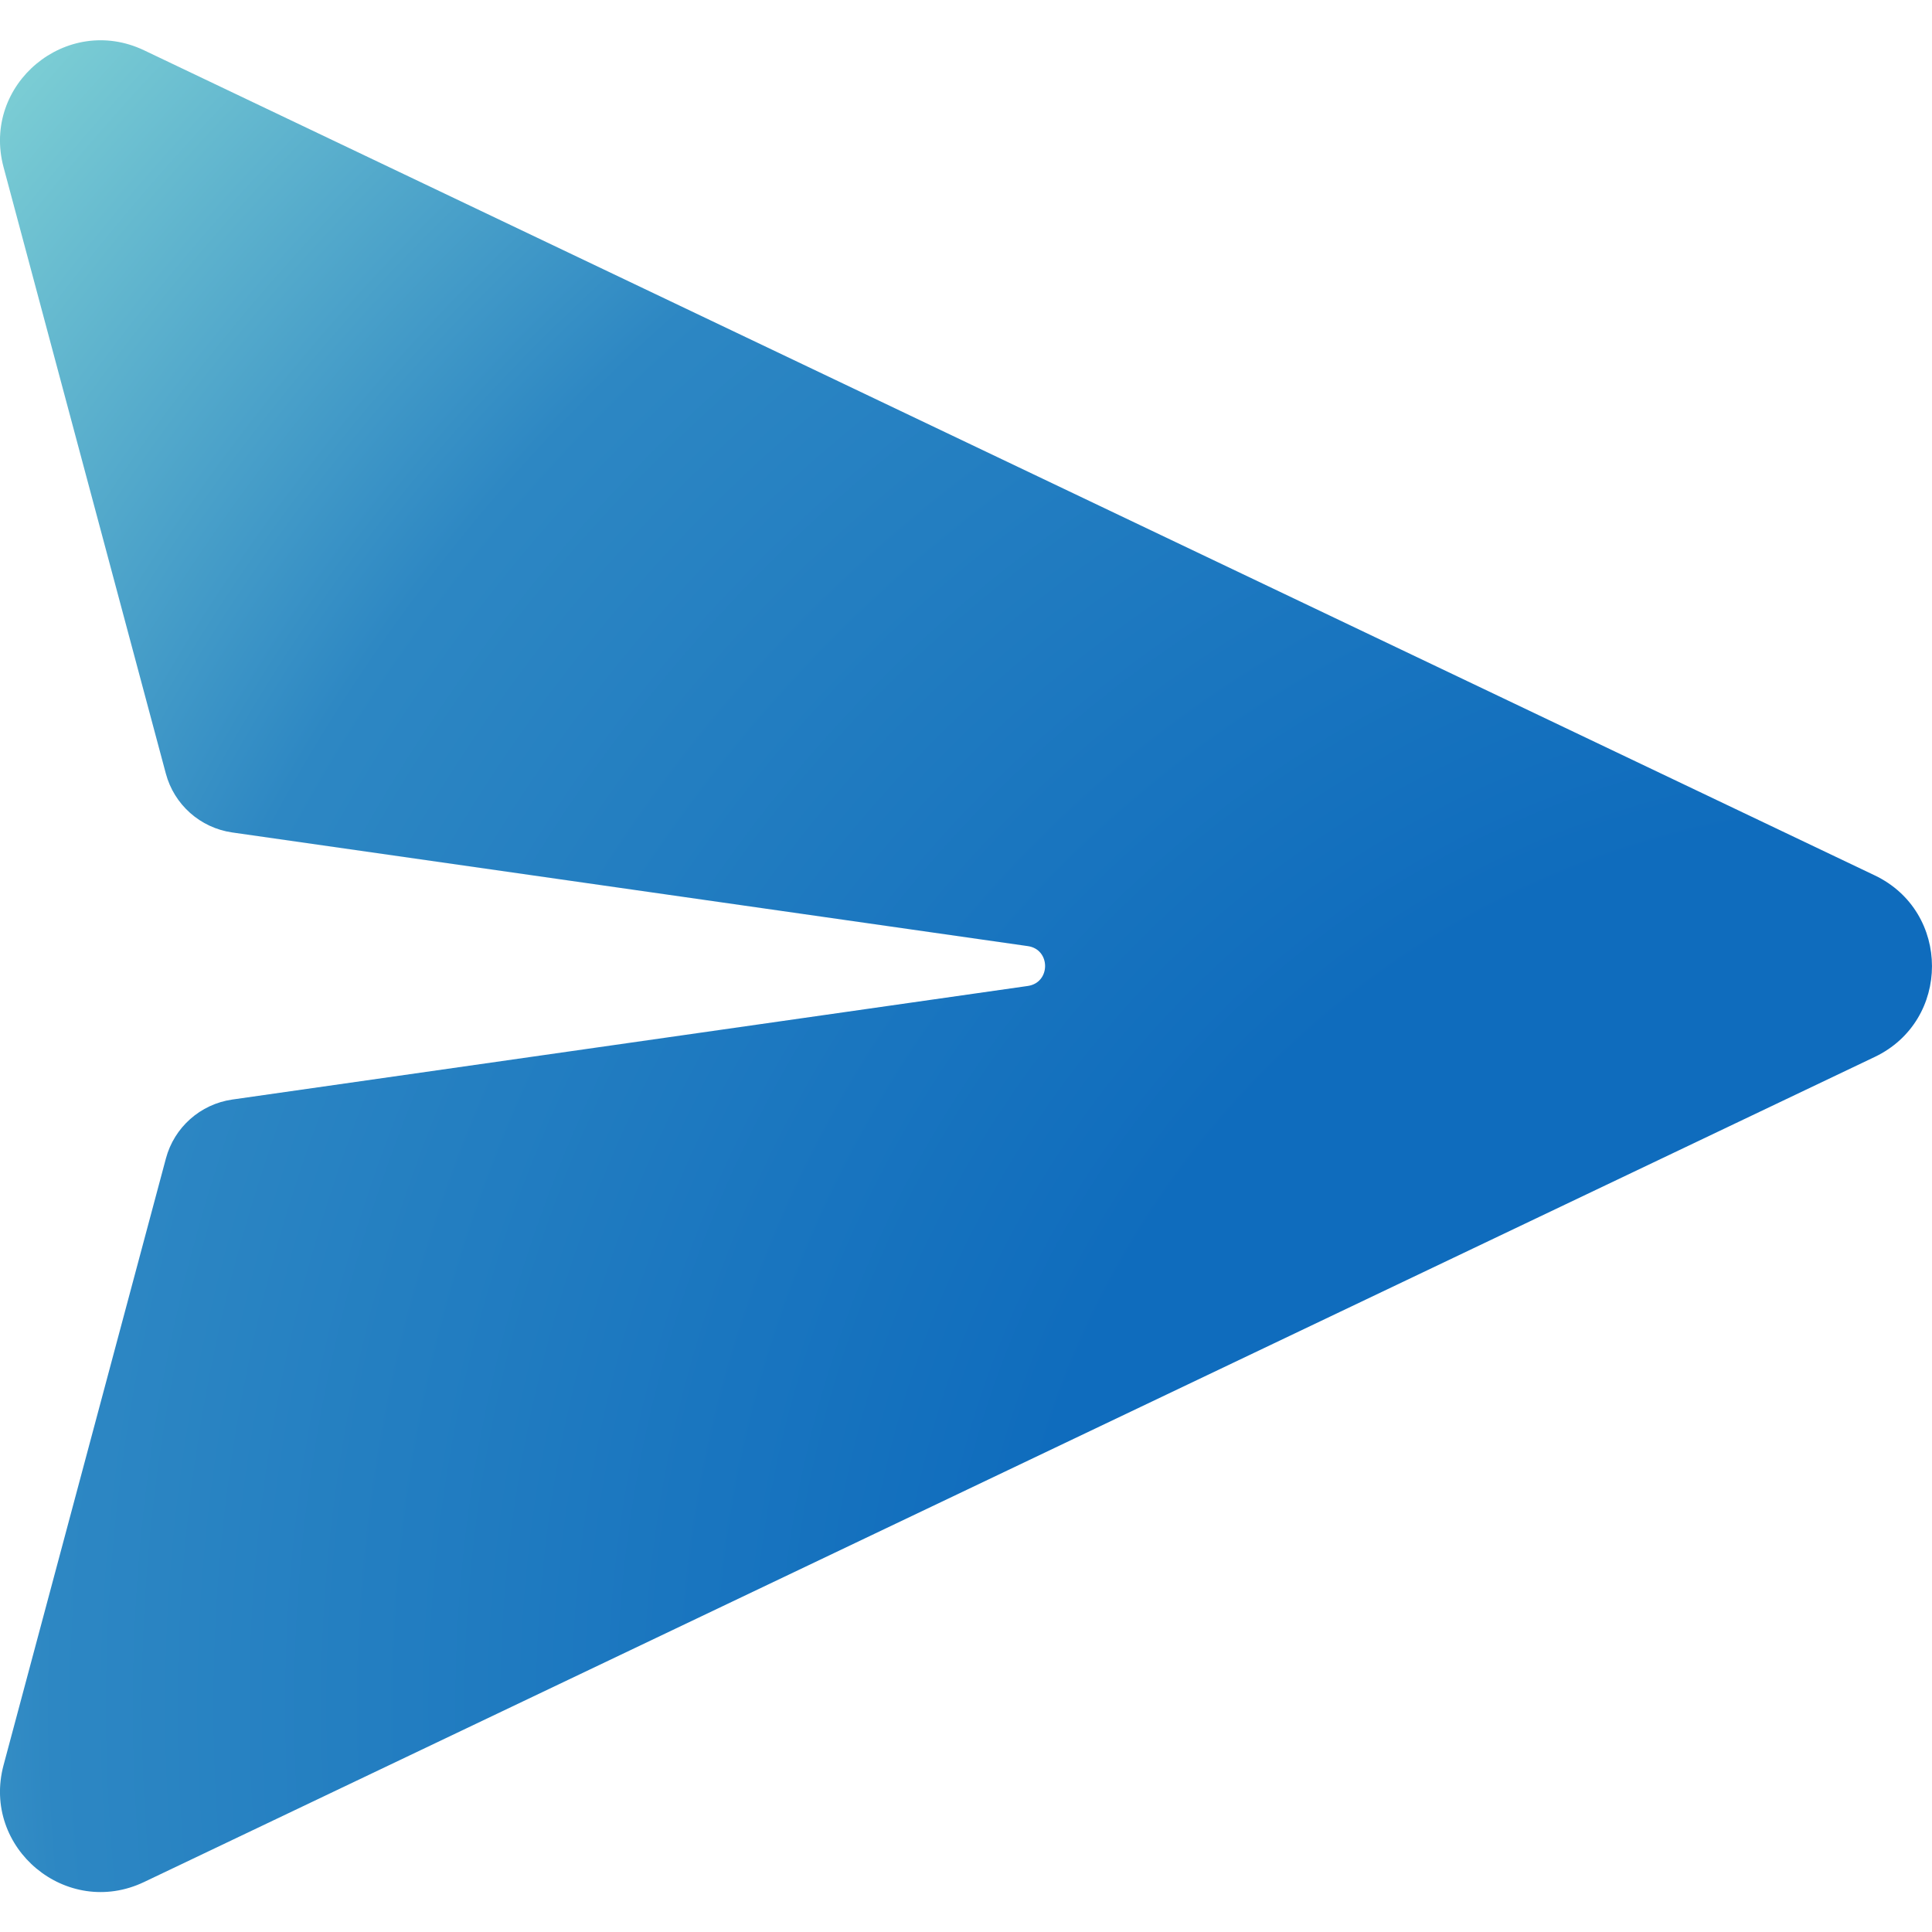
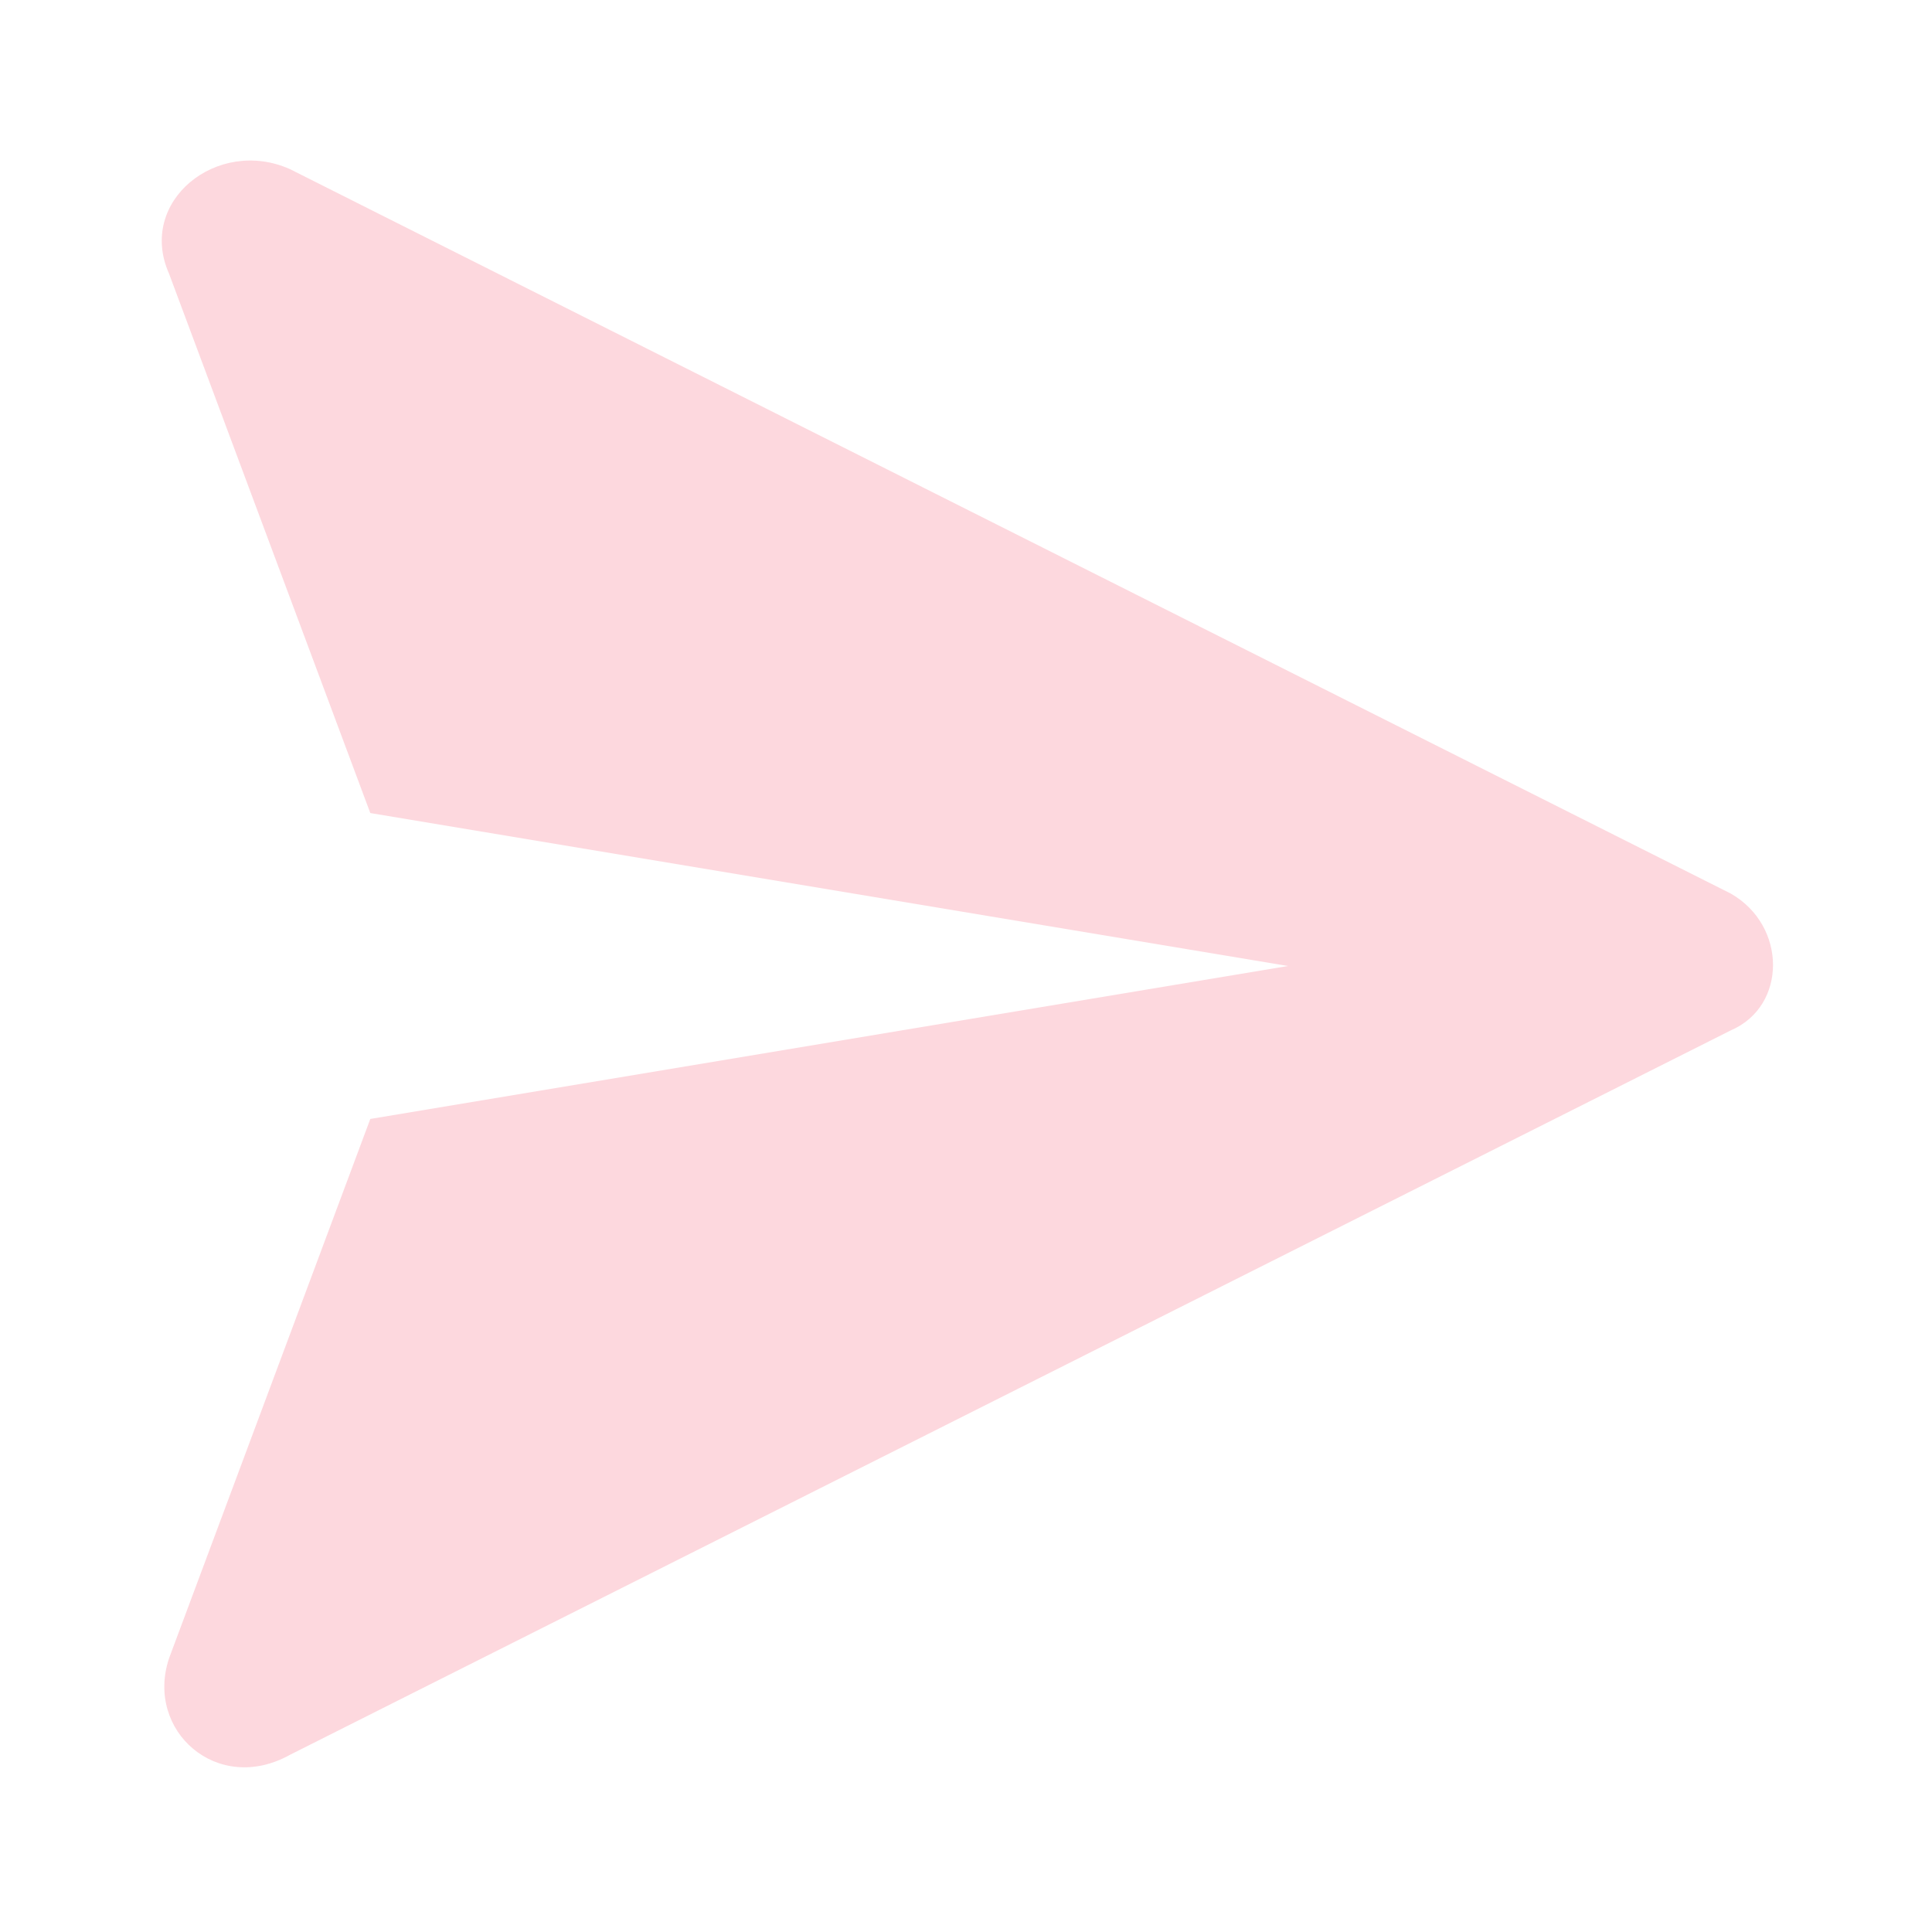
<svg xmlns="http://www.w3.org/2000/svg" width="24" height="24" viewBox="0 0 24 24" fill="none">
-   <path d="M1.79 0.625C0.827 0.166 -0.231 1.046 0.044 2.076L2.06 9.609C2.163 9.996 2.488 10.284 2.884 10.341L12.768 11.753C13.054 11.793 13.054 12.207 12.768 12.248L2.885 13.659C2.489 13.716 2.164 14.004 2.061 14.391L0.044 21.928C-0.231 22.958 0.827 23.838 1.79 23.379L23.288 13.13C24.237 12.678 24.237 11.326 23.288 10.874L1.79 0.625Z" fill="url(#paint0_radial_2280_119090)" />
-   <defs>
-     <radialGradient id="paint0_radial_2280_119090" cx="0" cy="0" r="1" gradientUnits="userSpaceOnUse" gradientTransform="translate(24.0234 21.2469) rotate(-142.006) scale(33.4402 32.3913)">
-       <stop offset="0.336" stop-color="#0F6CBD" />
-       <stop offset="0.703" stop-color="#2D87C3" />
-       <stop offset="1" stop-color="#8DDDD8" />
-     </radialGradient>
-   </defs>
+   <path d="M21.5 11.1L3.6 2.1C2.7 1.7 1.7 2.5 2.1 3.4L4.6 10.1L16 12L4.6 13.9L2.1 20.6C1.8 21.5 2.7 22.3 3.6 21.8L21.5 12.8C22.2 12.5 22.2 11.5 21.5 11.1Z" fill="#FCBEC8" fill-opacity="0.6" />
</svg>
